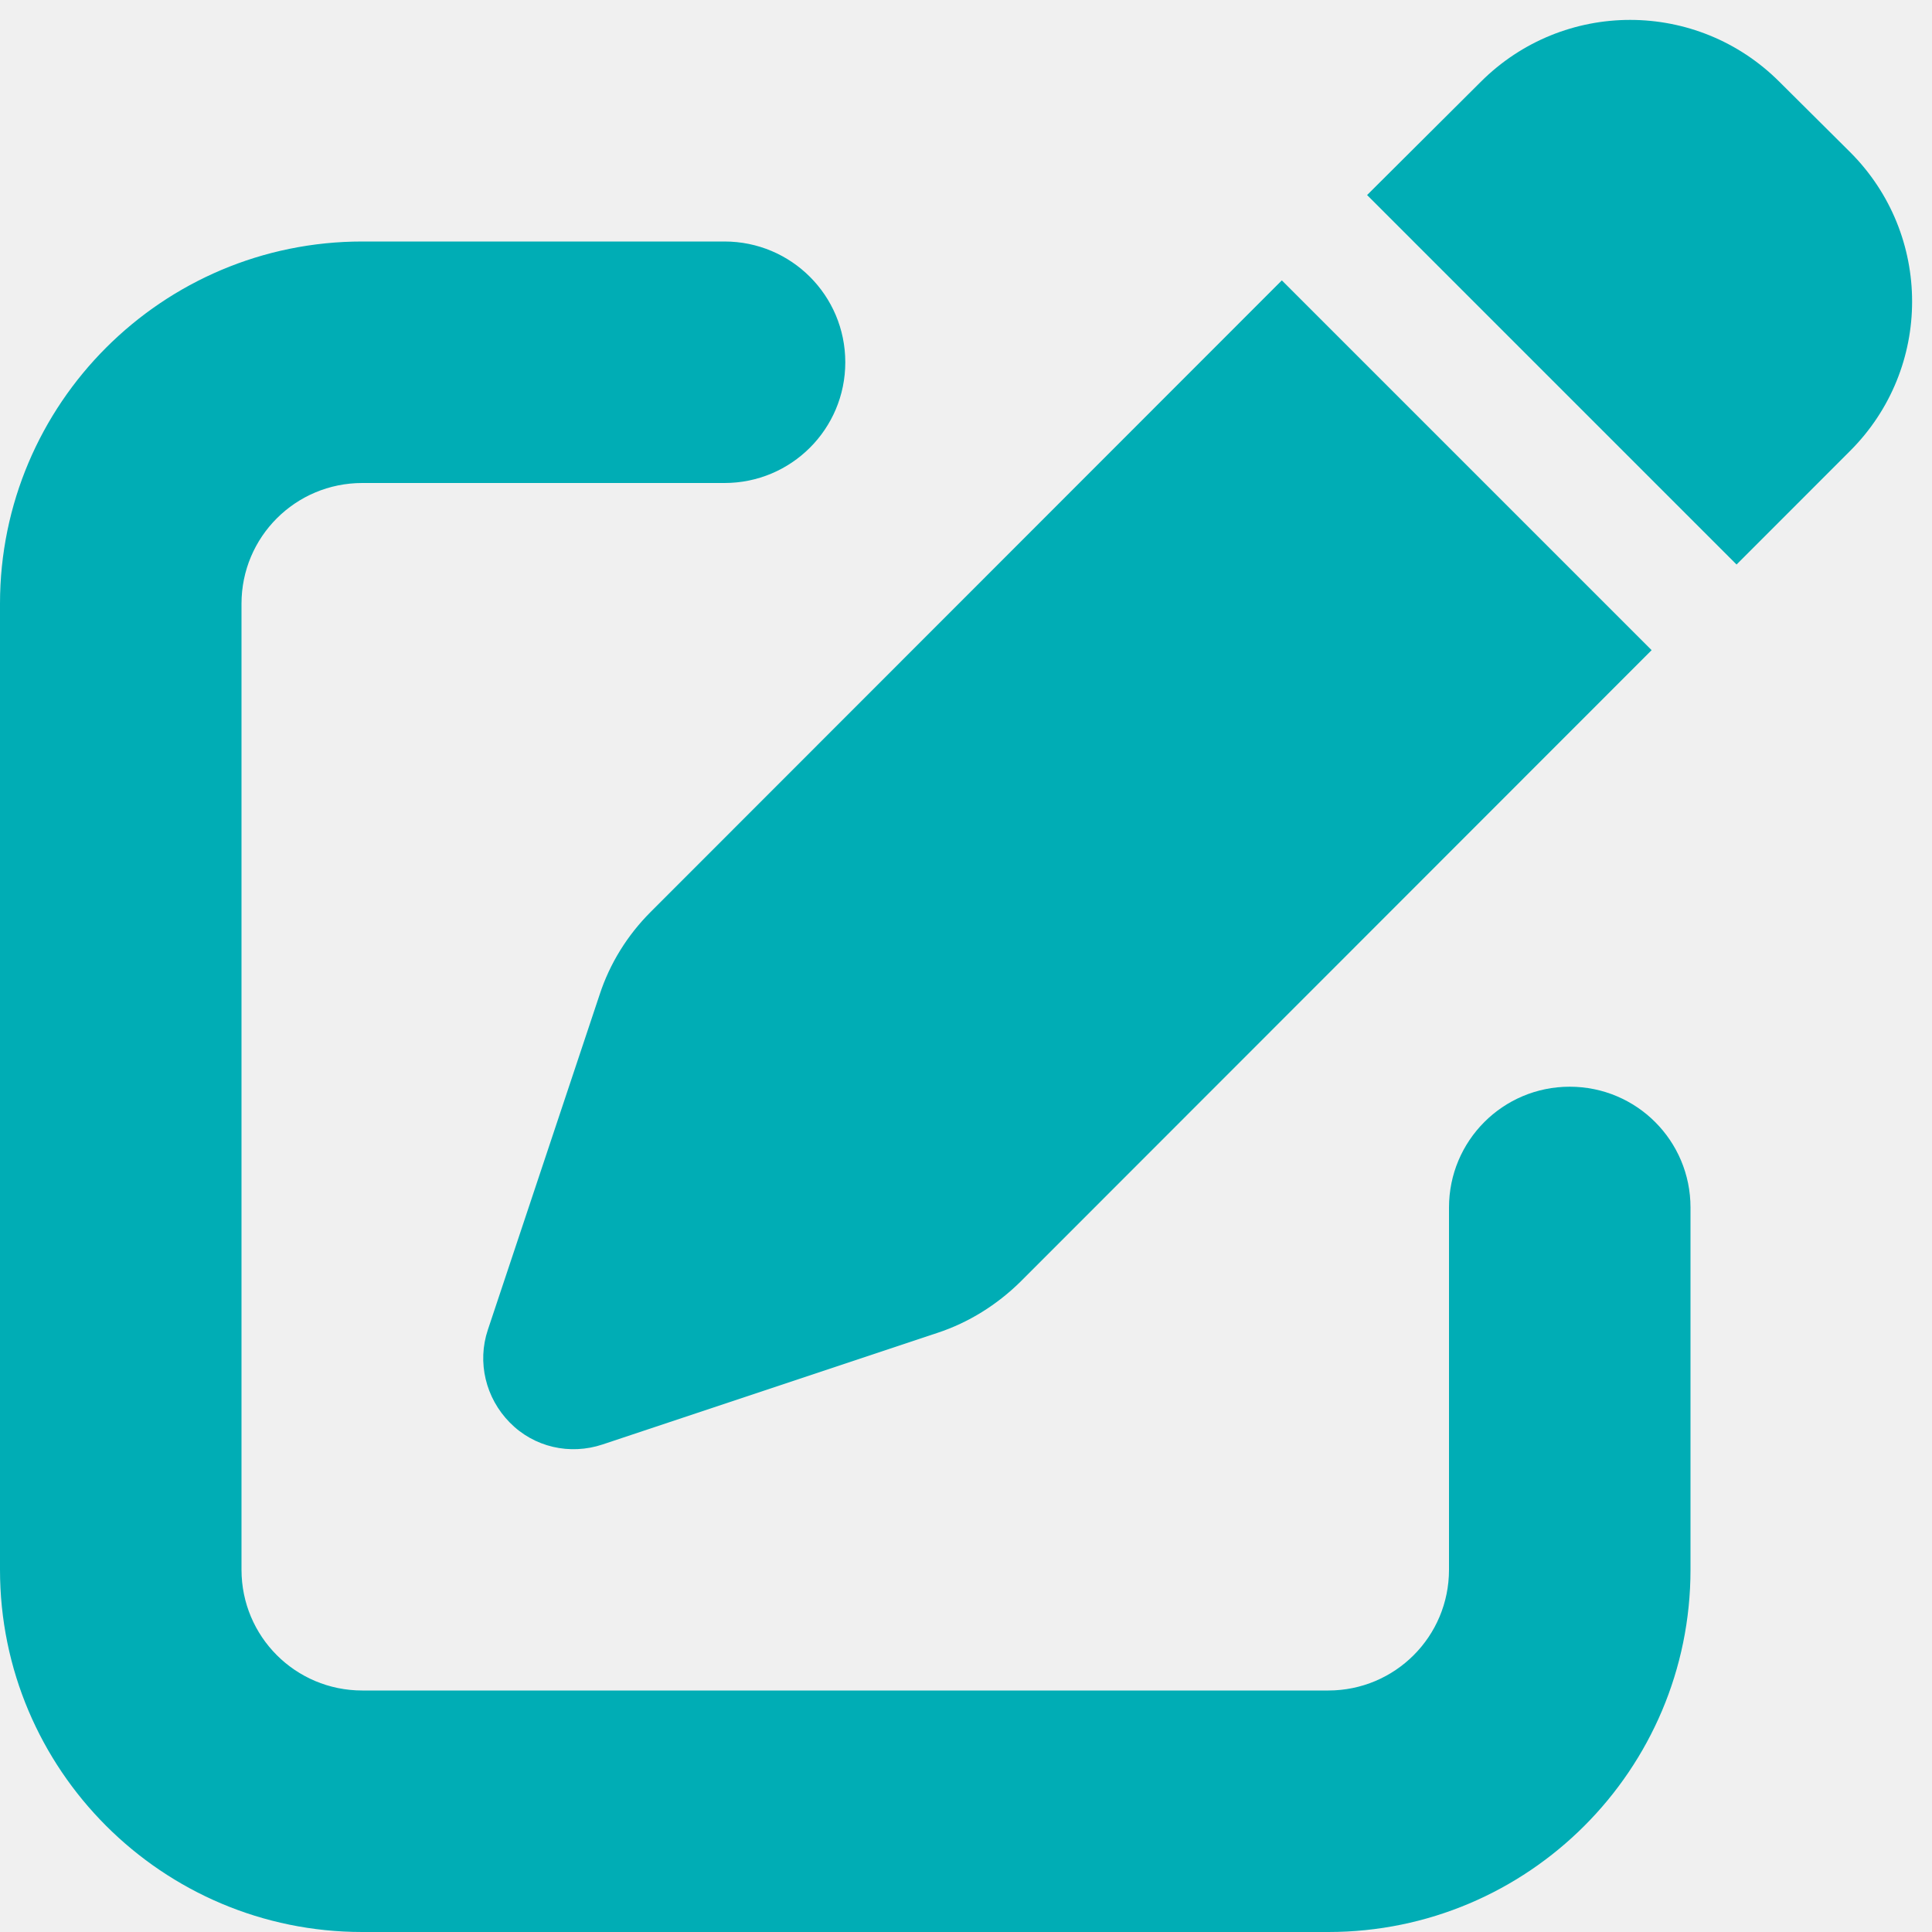
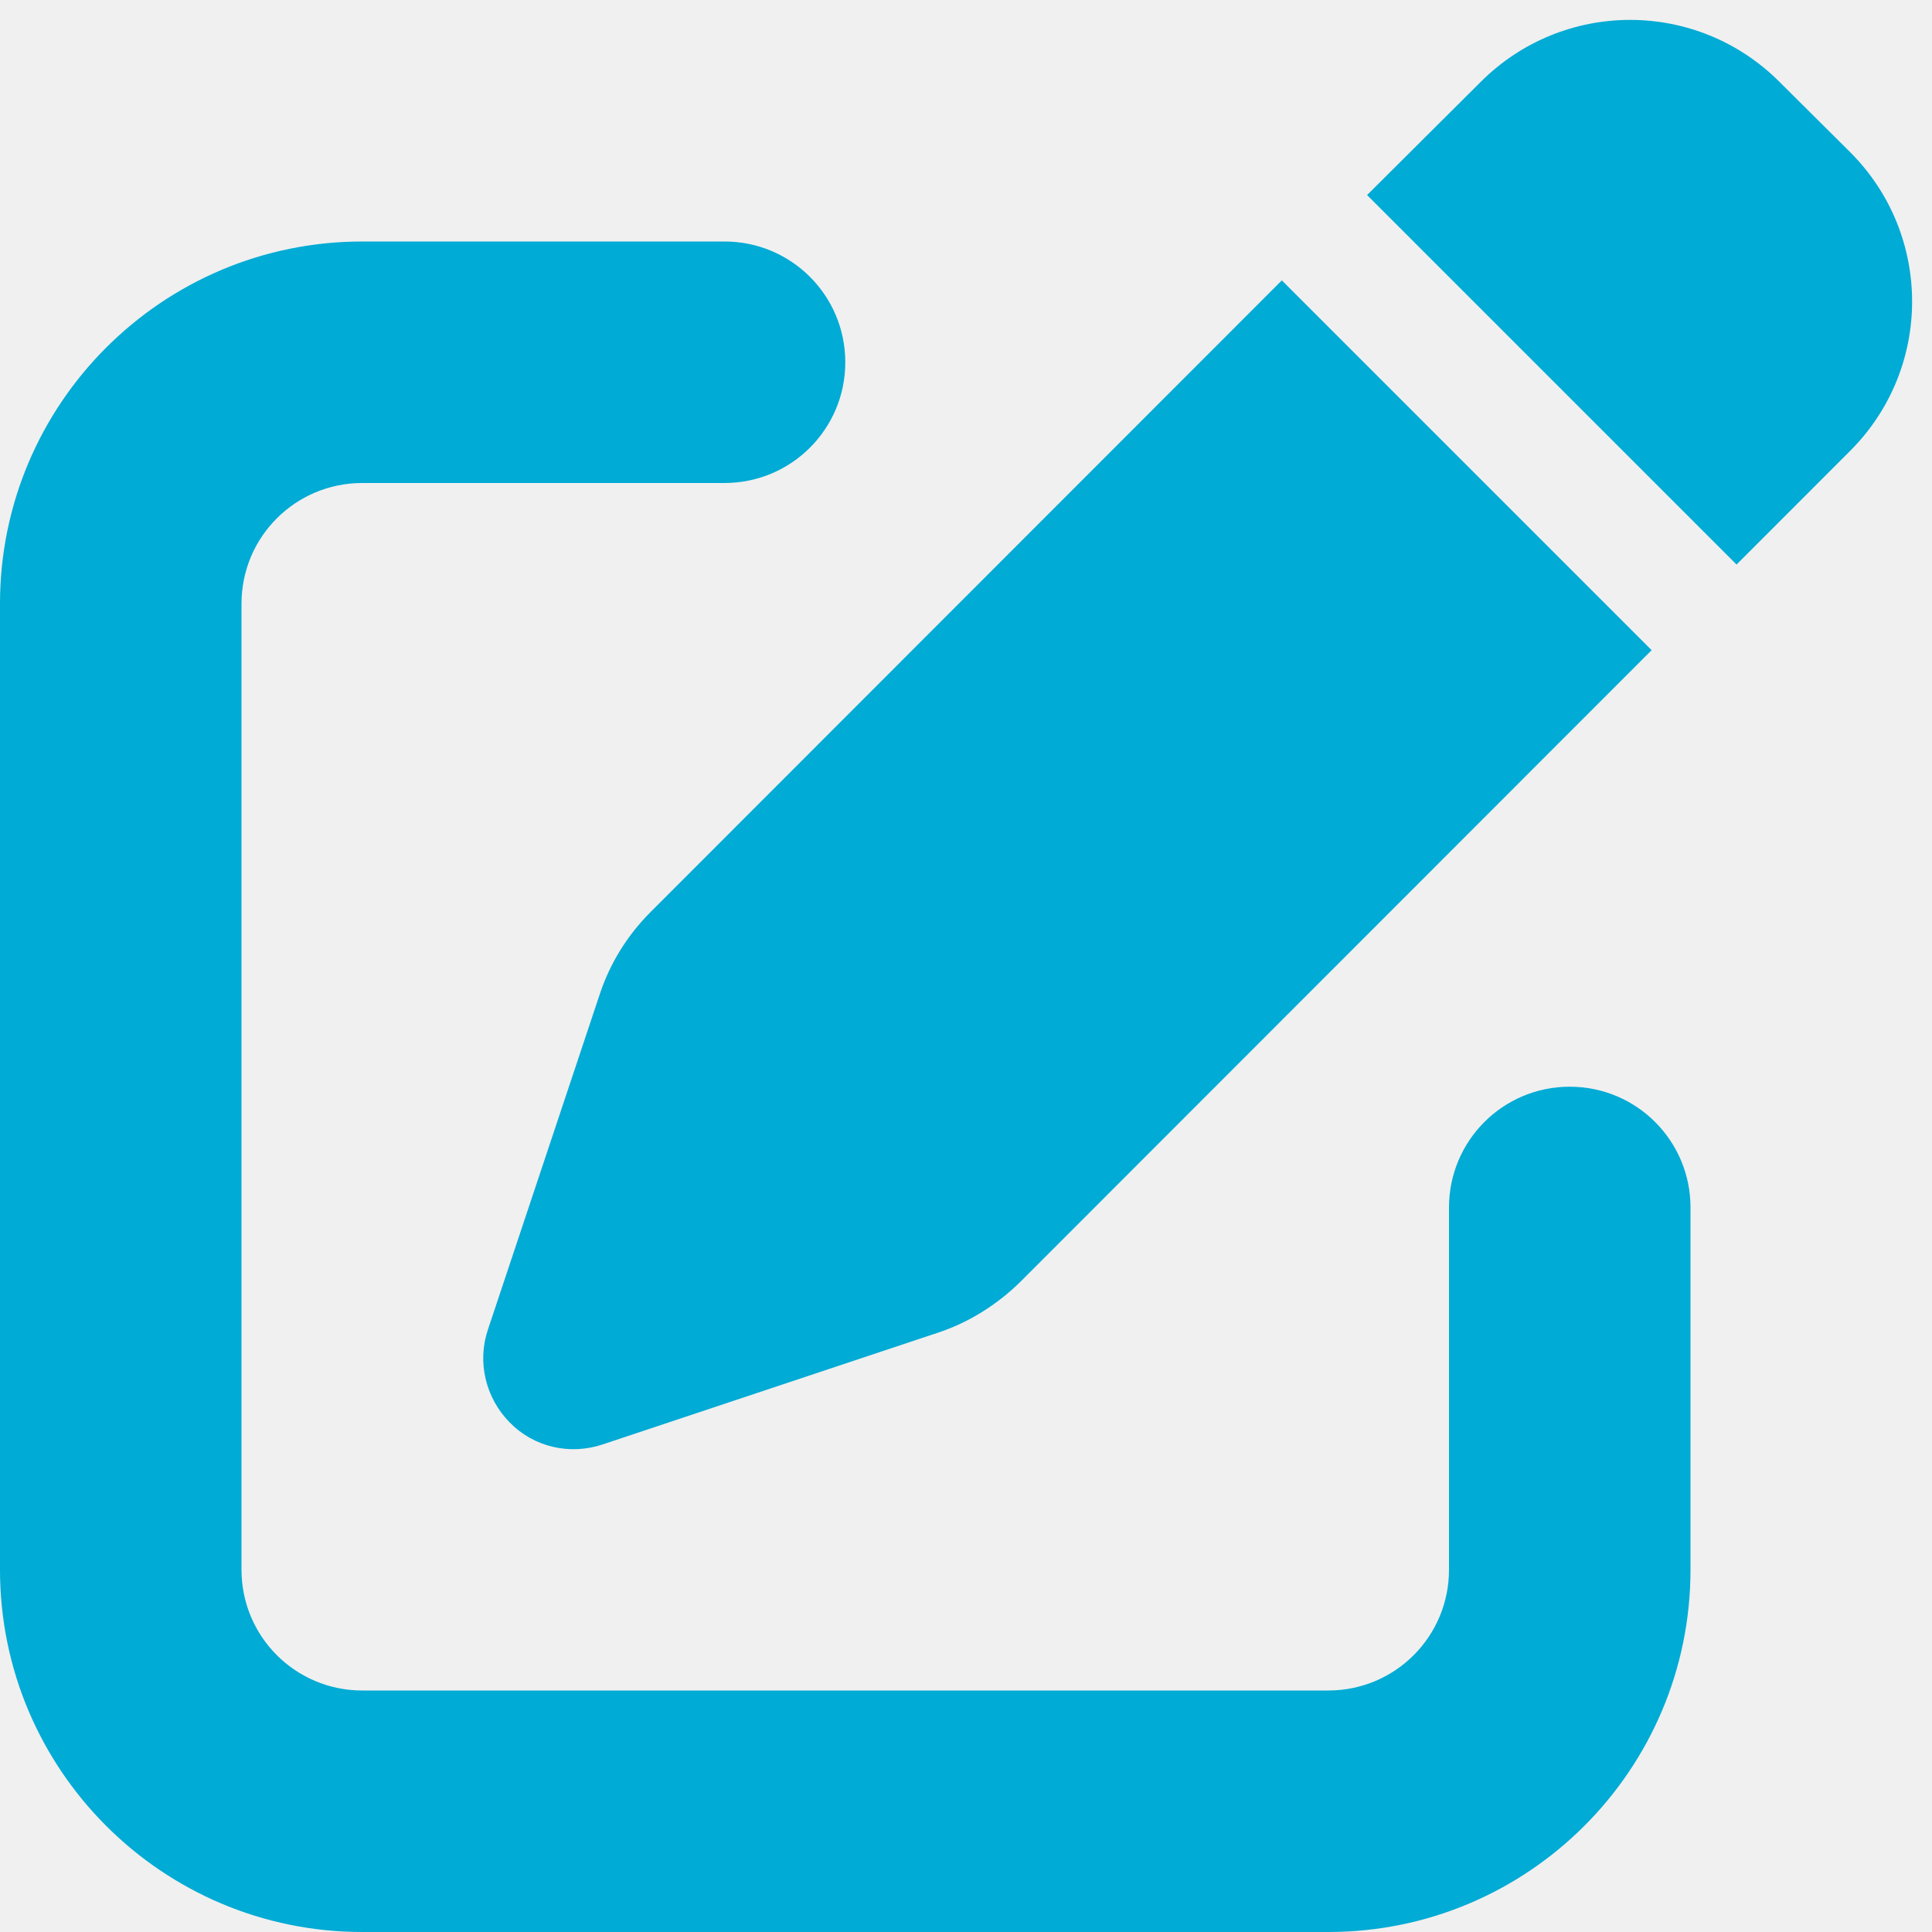
<svg xmlns="http://www.w3.org/2000/svg" width="25" height="25" viewBox="0 0 25 25" fill="none">
  <g clip-path="url(#clip0_118_8)">
-     <path d="M23.027 1.06C21.958 -0.01 20.23 -0.01 19.16 1.06L17.69 2.524L22.471 7.305L23.94 5.835C25.01 4.766 25.01 3.037 23.94 1.968L23.027 1.06ZM8.418 11.802C8.12 12.1 7.891 12.466 7.759 12.871L6.313 17.207C6.172 17.627 6.284 18.091 6.597 18.408C6.909 18.726 7.373 18.833 7.798 18.691L12.134 17.246C12.534 17.114 12.9 16.885 13.203 16.587L21.372 8.413L16.587 3.628L8.418 11.802ZM4.688 3.125C2.1 3.125 0 5.225 0 7.812V20.312C0 22.9 2.1 25 4.688 25H17.188C19.775 25 21.875 22.9 21.875 20.312V15.625C21.875 14.761 21.177 14.062 20.312 14.062C19.448 14.062 18.75 14.761 18.75 15.625V20.312C18.75 21.177 18.052 21.875 17.188 21.875H4.688C3.823 21.875 3.125 21.177 3.125 20.312V7.812C3.125 6.948 3.823 6.25 4.688 6.25H9.375C10.239 6.25 10.938 5.552 10.938 4.688C10.938 3.823 10.239 3.125 9.375 3.125H4.688Z" fill="#00ADB5" />
+     <path d="M23.027 1.06C21.958 -0.01 20.23 -0.01 19.16 1.06L17.69 2.524L22.471 7.305L23.94 5.835C25.01 4.766 25.01 3.037 23.94 1.968L23.027 1.06ZM8.418 11.802C8.12 12.1 7.891 12.466 7.759 12.871L6.313 17.207C6.172 17.627 6.284 18.091 6.597 18.408C6.909 18.726 7.373 18.833 7.798 18.691L12.134 17.246C12.534 17.114 12.9 16.885 13.203 16.587L21.372 8.413L16.587 3.628L8.418 11.802ZM4.688 3.125C2.1 3.125 0 5.225 0 7.812V20.312C0 22.9 2.1 25 4.688 25H17.188C19.775 25 21.875 22.9 21.875 20.312V15.625C21.875 14.761 21.177 14.062 20.312 14.062C19.448 14.062 18.75 14.761 18.75 15.625V20.312C18.75 21.177 18.052 21.875 17.188 21.875H4.688C3.823 21.875 3.125 21.177 3.125 20.312V7.812C3.125 6.948 3.823 6.25 4.688 6.25H9.375C10.239 6.25 10.938 5.552 10.938 4.688C10.938 3.823 10.239 3.125 9.375 3.125H4.688Z" fill="#00ABD5" />
  </g>
  <defs>
    <clipPath id="clip0_118_8">
      <rect width="25" height="25" fill="white" />
    </clipPath>
  </defs>
</svg>
